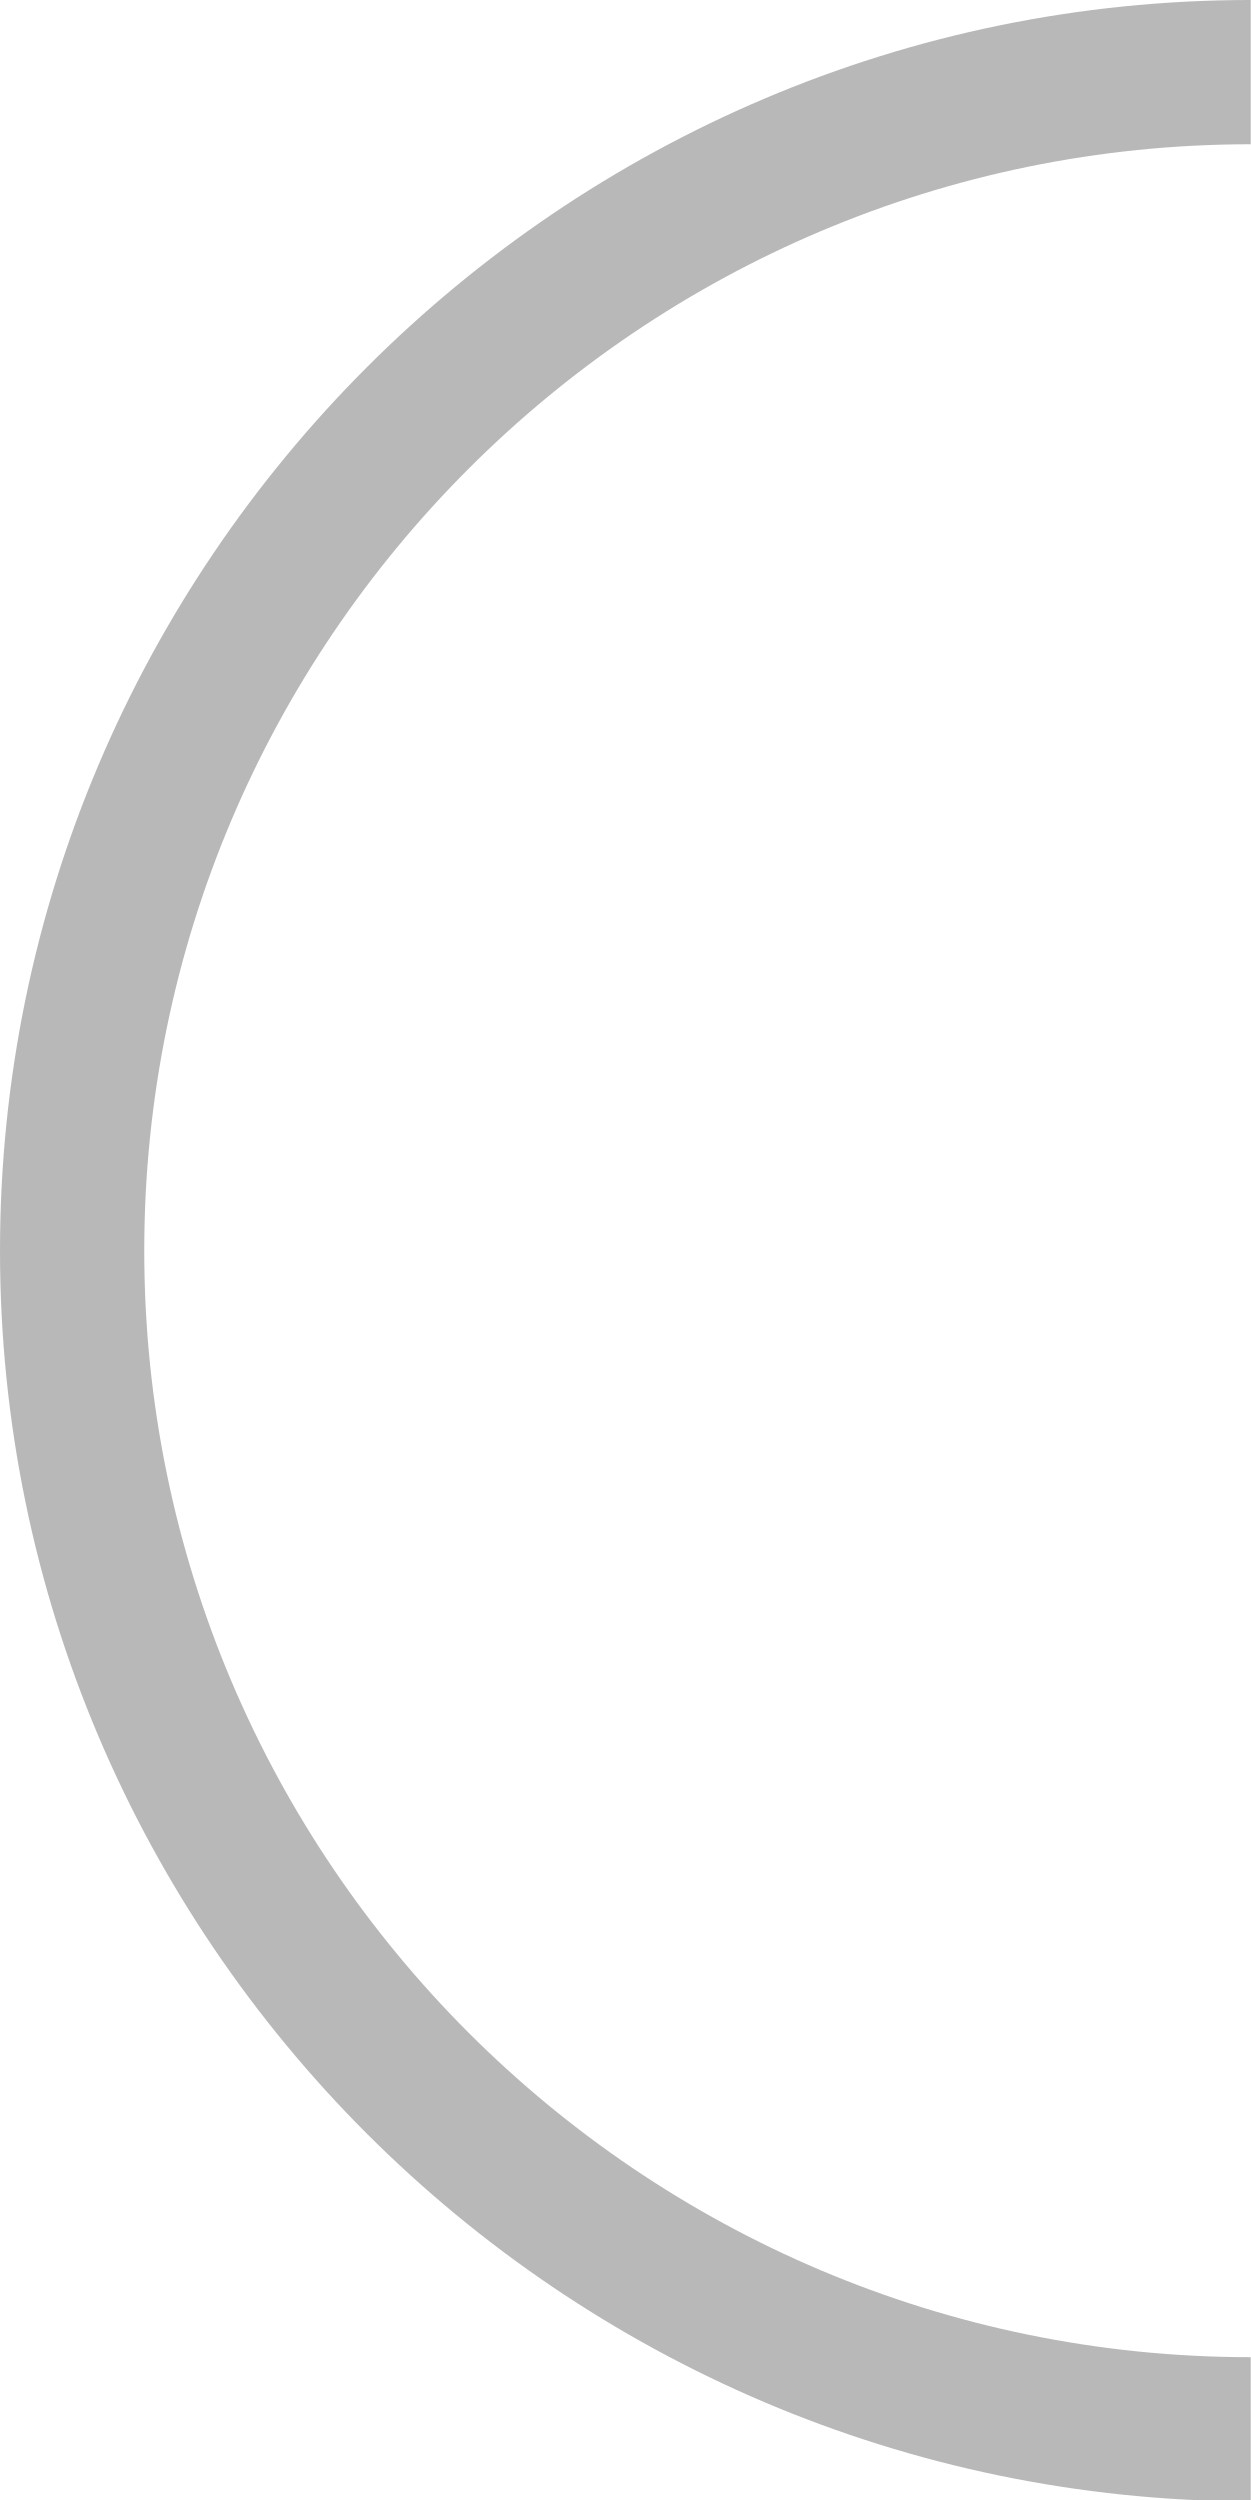
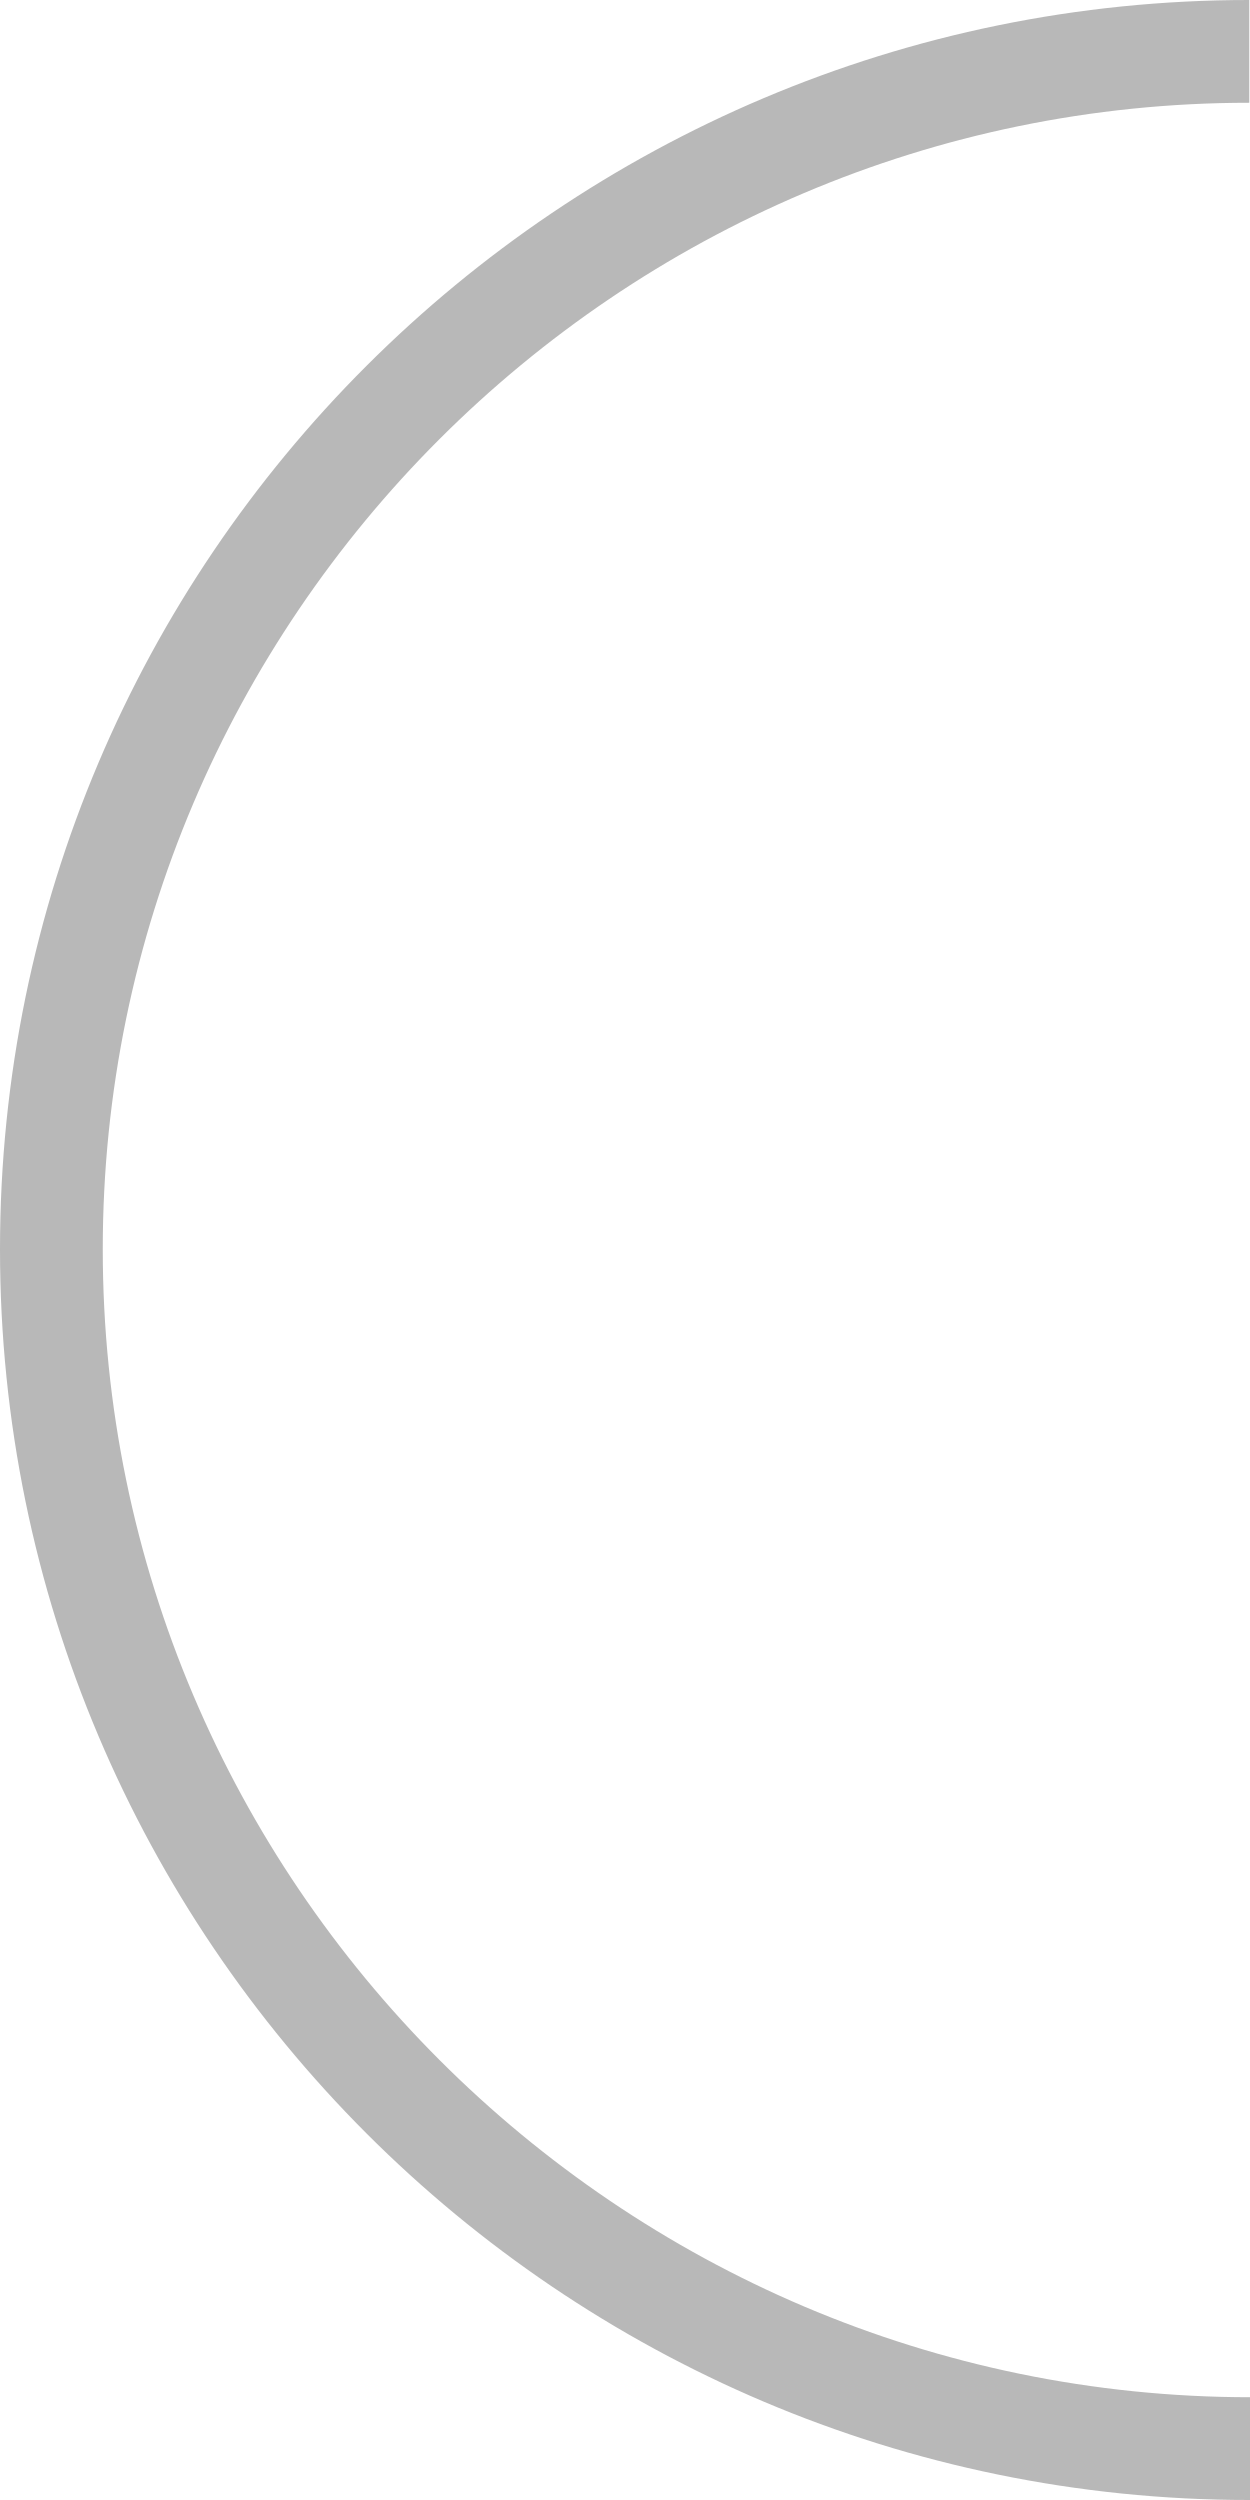
- <svg xmlns="http://www.w3.org/2000/svg" id="_レイヤー_1" data-name="レイヤー 1" viewBox="0 0 8.67 17.33">
+ <svg xmlns="http://www.w3.org/2000/svg" id="_レイヤー_1" data-name="レイヤー 1" viewBox="0 0 8.51 17.03">
  <defs>
    <style>
      .cls-1 {
        fill: #b8b8b8;
      }
    </style>
  </defs>
-   <path class="cls-1" d="M8.67,0v1C4.44,1,1,4.44,1,8.67s3.44,7.67,7.67,7.67v1C3.89,17.33,0,13.44,0,8.67S3.89,0,8.67,0Z" />
+   <path class="cls-1" d="M8.51,17.03C3.82,17.03,0,13.21,0,8.51S3.82,0,8.51,0v.7C4.21.7.7,4.21.7,8.51s3.51,7.82,7.82,7.82v.7Z" />
</svg>
